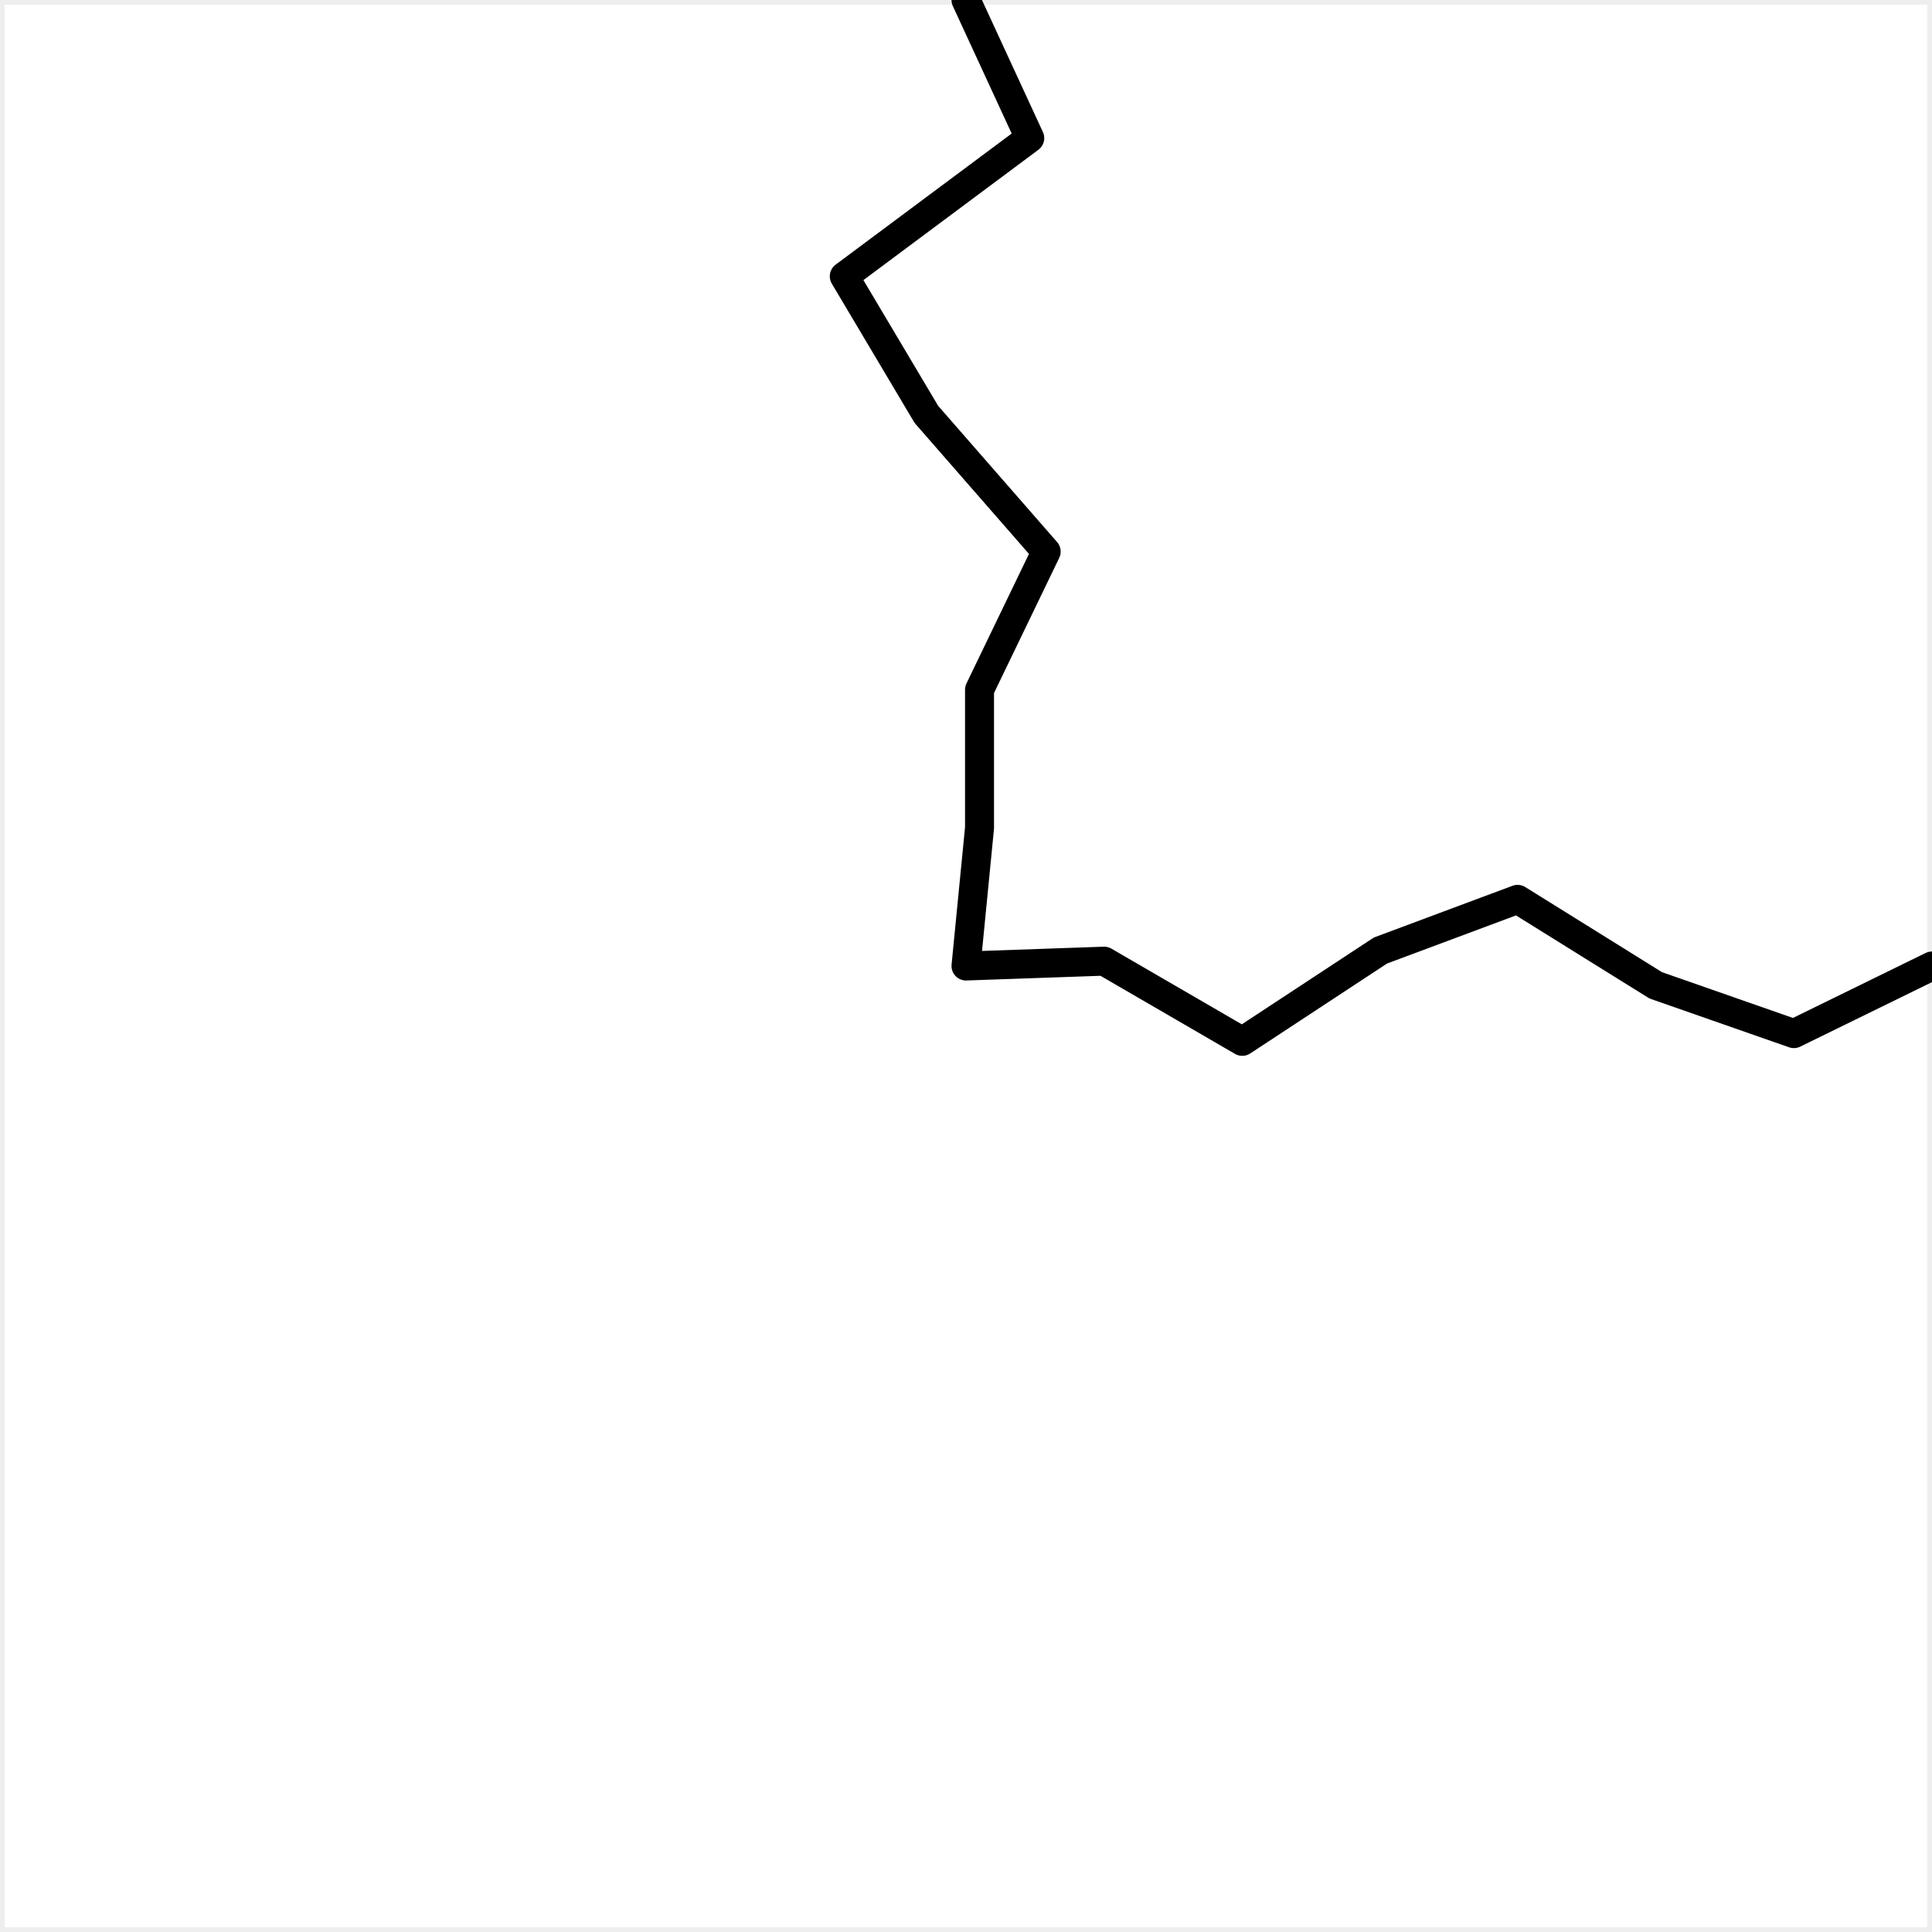
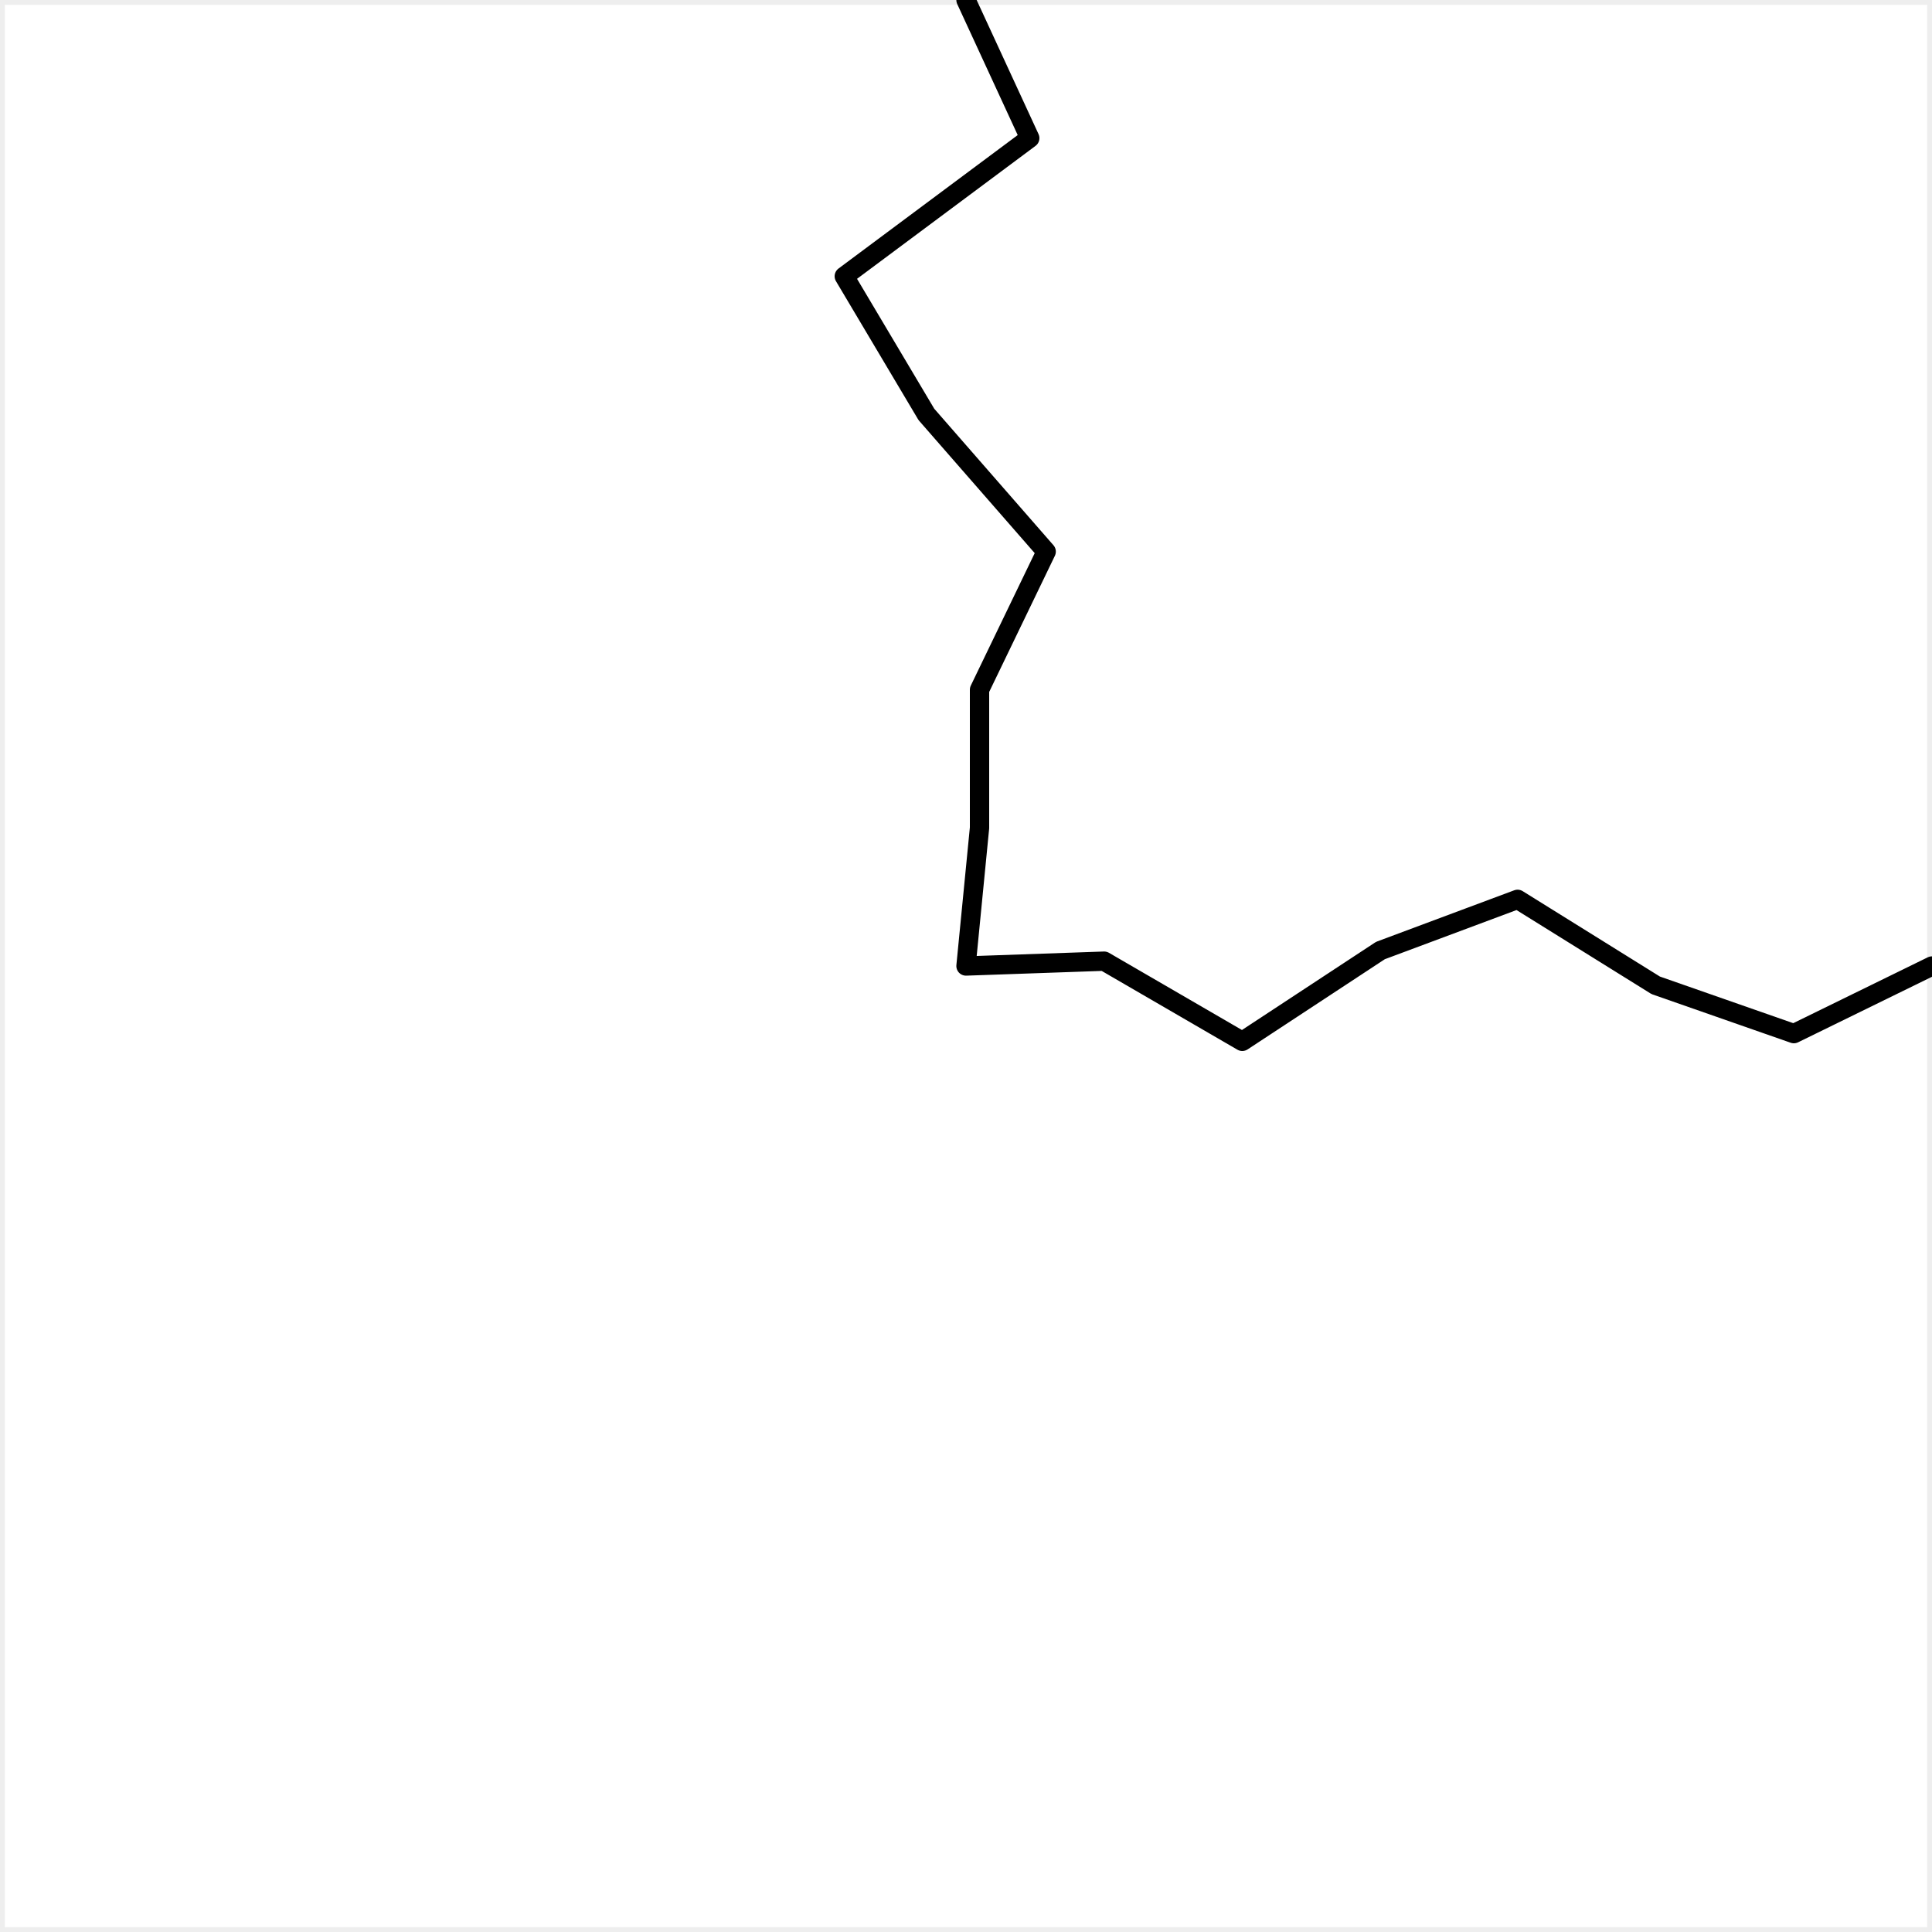
<svg xmlns="http://www.w3.org/2000/svg" width="20mm" height="20mm" viewBox="0 0 20 20">
  <rect x="0" y="0" width="20" height="20" fill="white" stroke="#eee" stroke-width="0.1" />
-   <polyline points="10,0 10.66,1.43 8.74,2.86 9.59,4.29 10.83,5.71 10.14,7.14 10.14,8.57 10,10 11.43,9.95 12.86,10.78 14.29,9.84 15.71,9.31 17.14,10.2 18.57,10.7 20,10" fill="none" stroke="black" stroke-width="0.3" stroke-linecap="round" stroke-linejoin="round" />
+   <polyline points="10,0 10.66,1.43 8.74,2.86 9.59,4.29 10.83,5.71 10.14,7.14 10.14,8.57 10,10 11.43,9.95 12.86,10.78 14.29,9.84 15.71,9.31 17.14,10.2 18.57,10.7 20,10" fill="none" stroke="black" stroke-width="0.2" stroke-linecap="round" stroke-linejoin="round" />
</svg>
